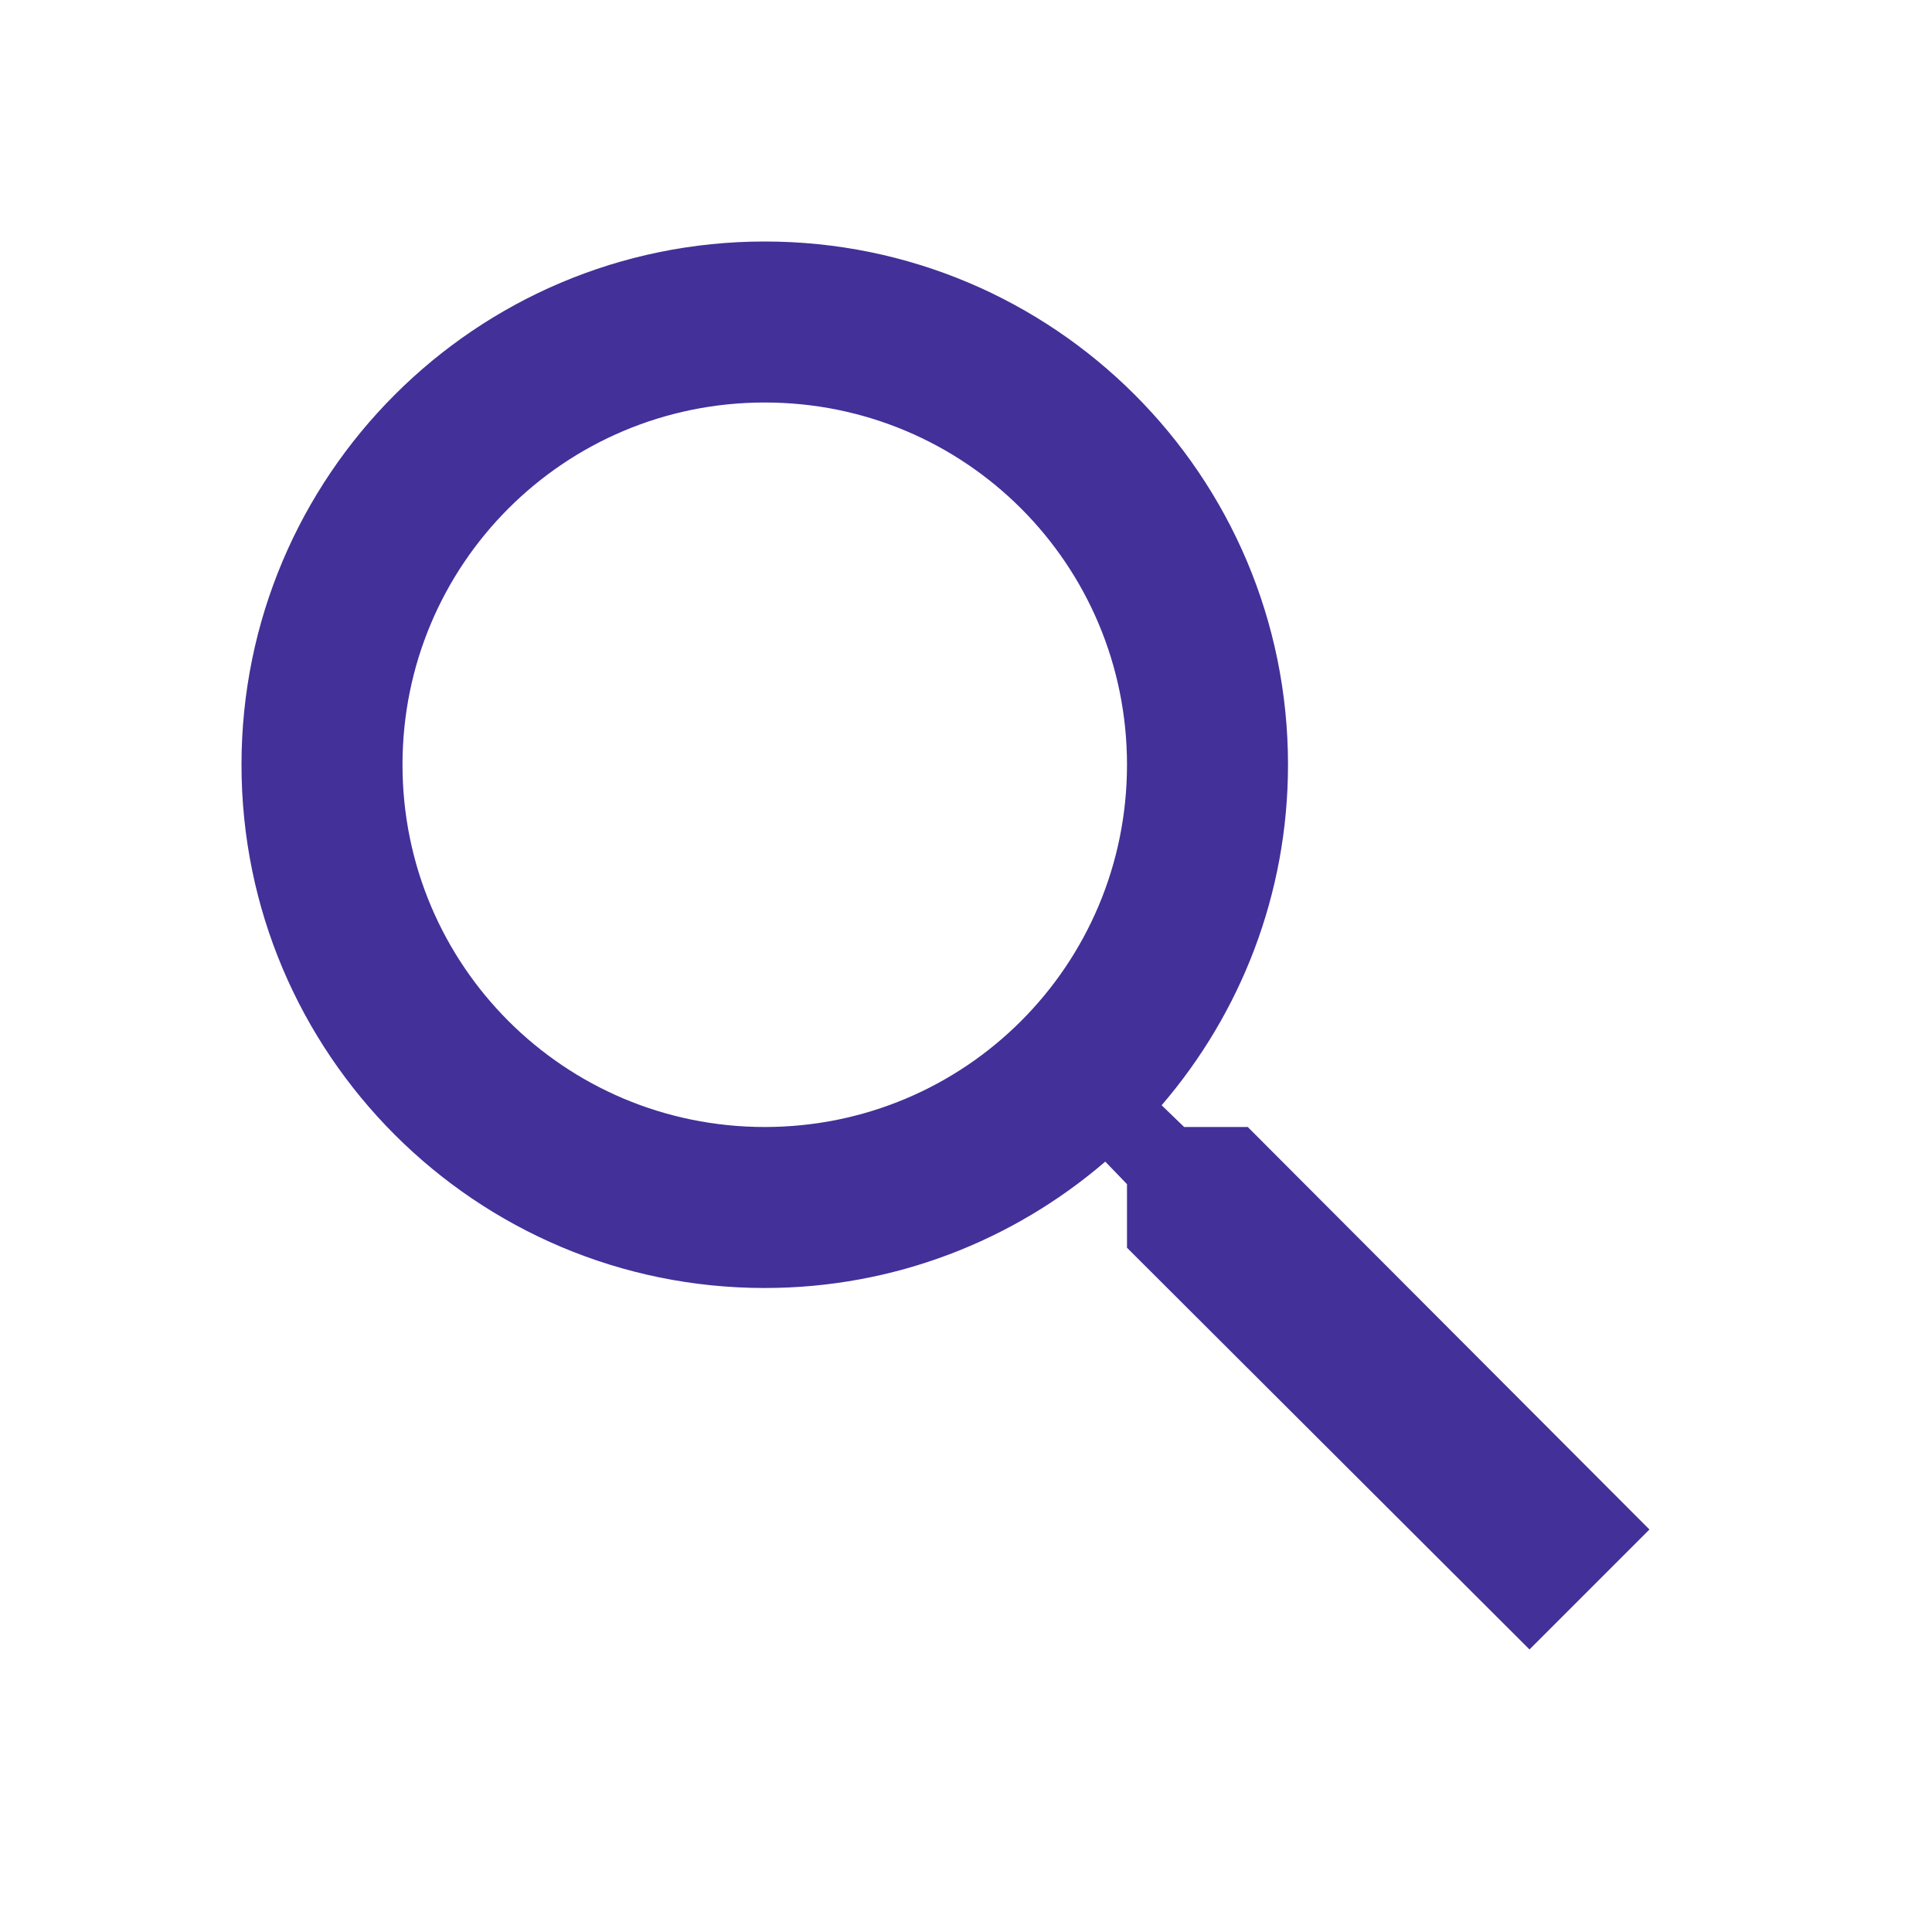
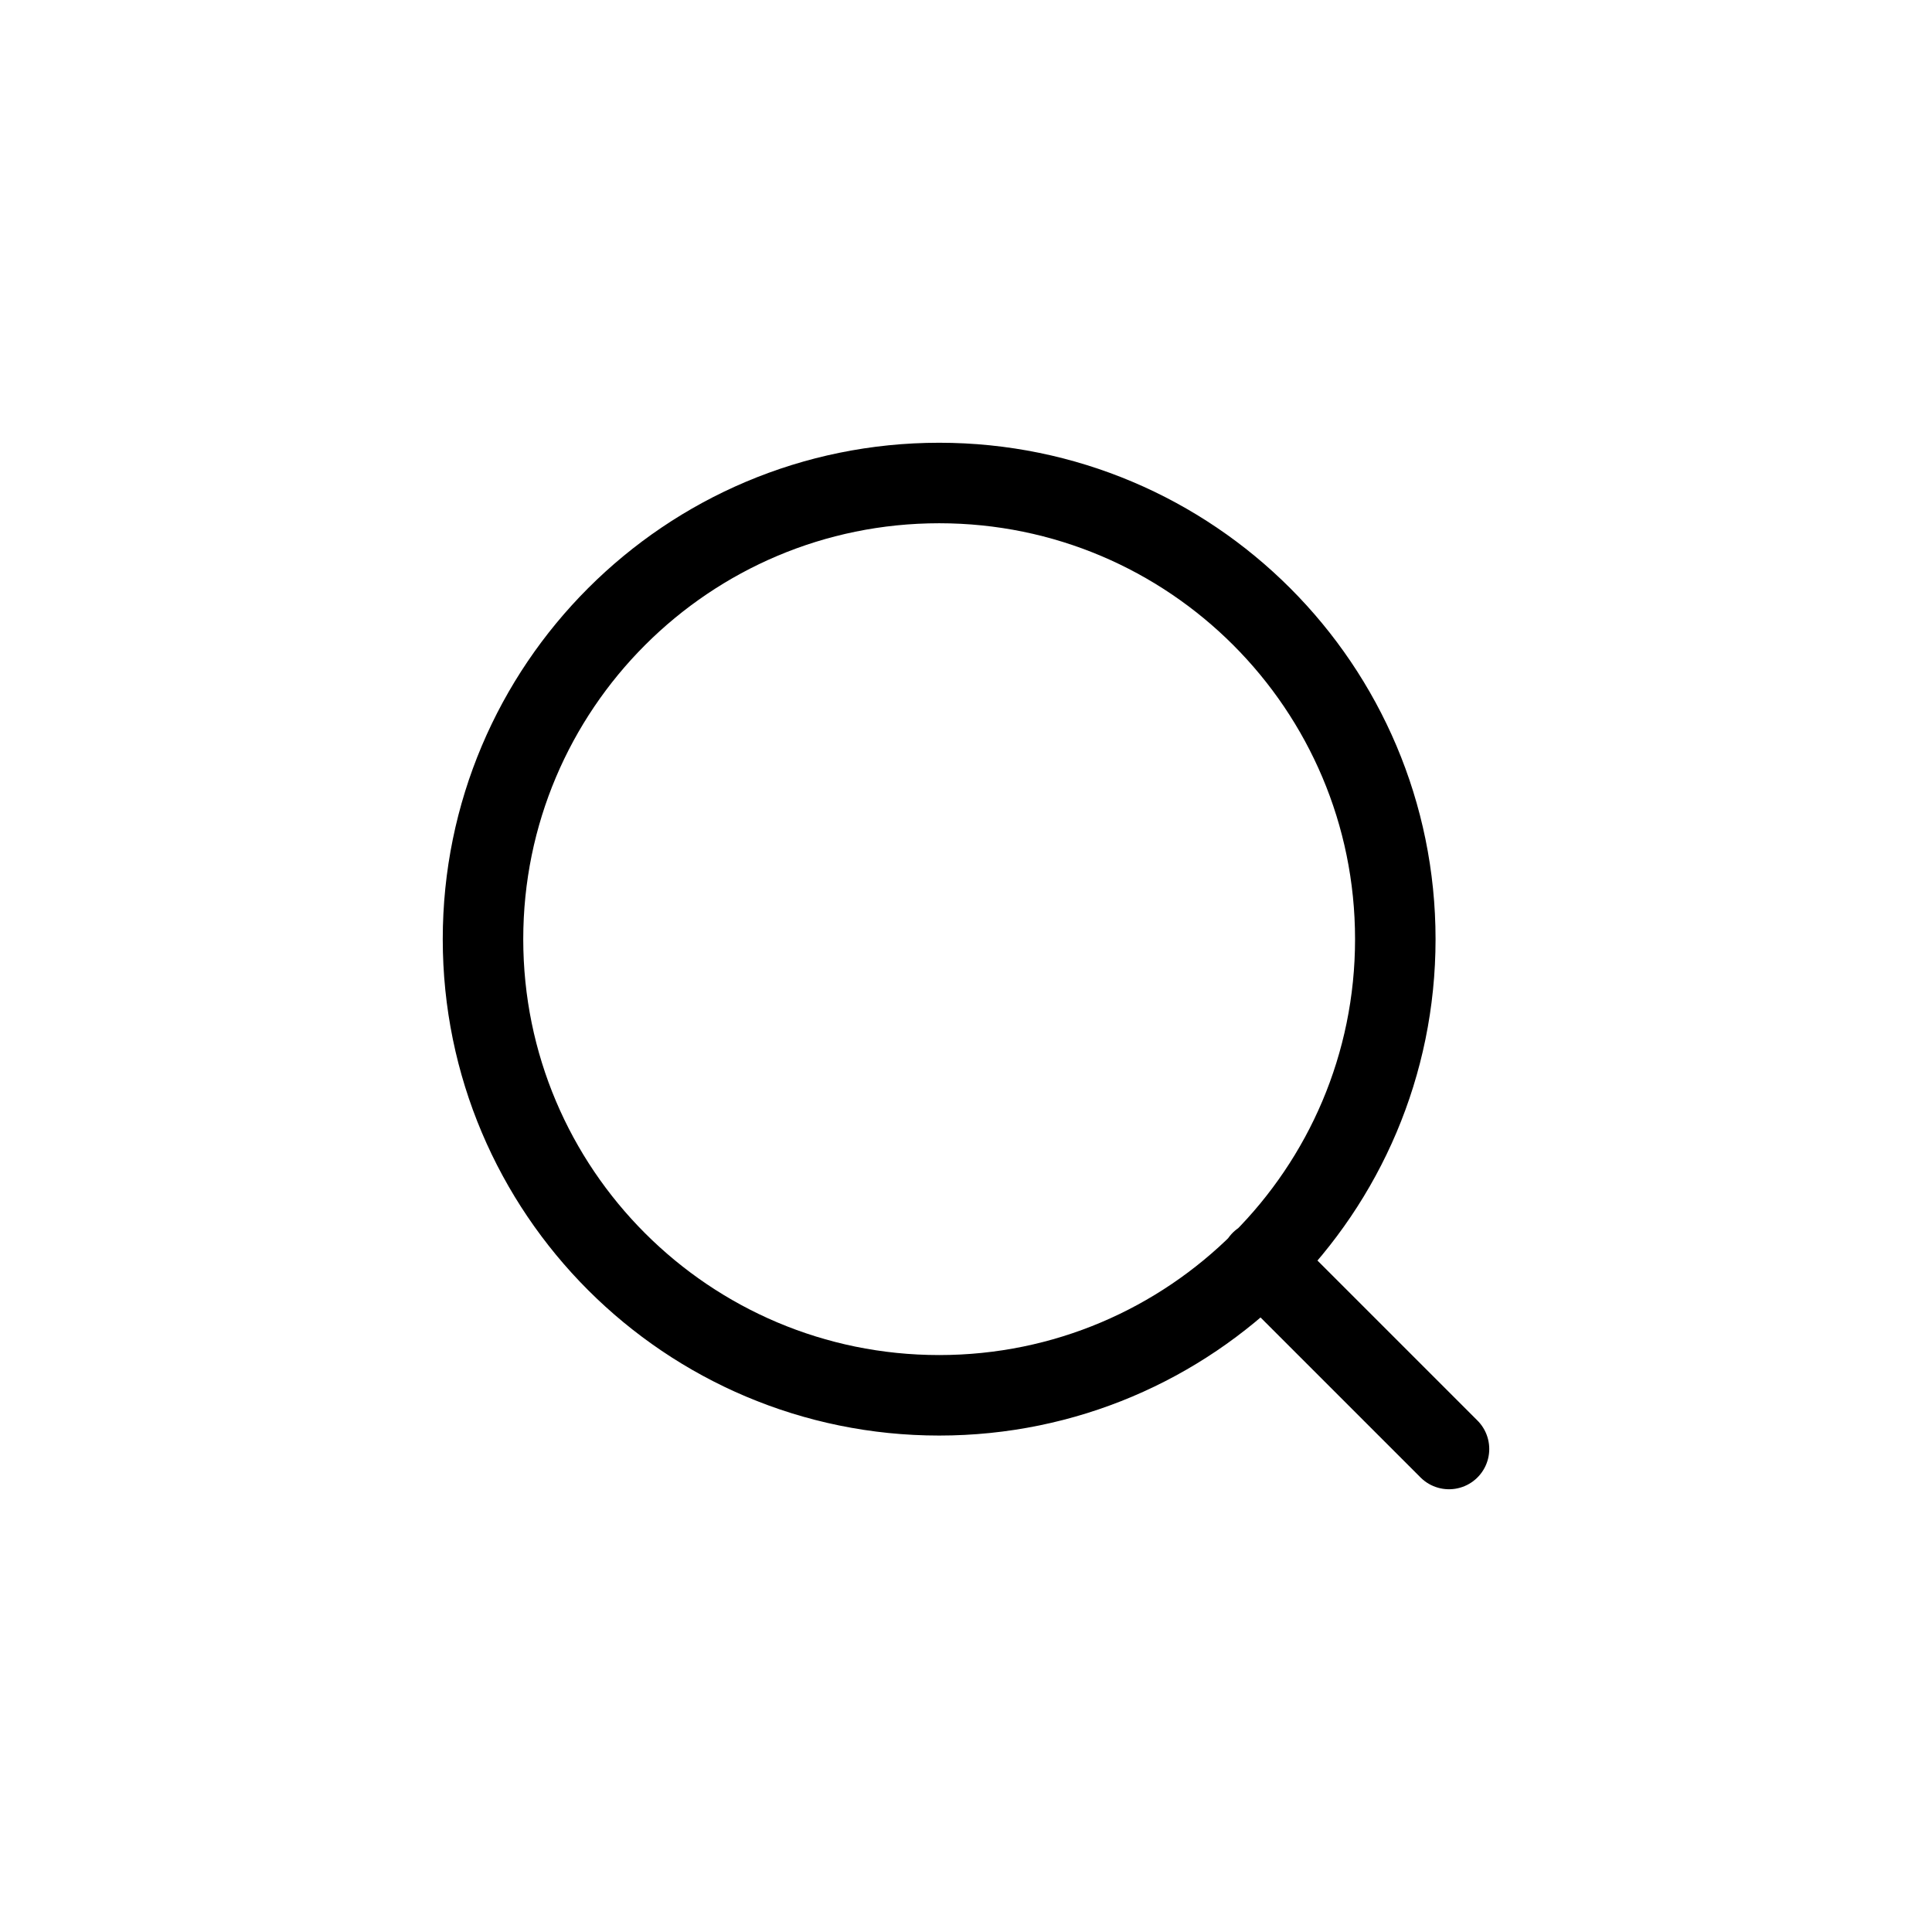
- <svg xmlns="http://www.w3.org/2000/svg" width="24" height="24" viewBox="0 0 24 24" fill="#433099">
-   <path d="M15.5 14H14.71L14.43 13.73C15.41 12.59 16 11.11 16 9.5C16 5.91 13.09 3 9.5 3C5.91 3 3 5.91 3 9.5C3 13.09 5.91 16 9.5 16C11.11 16 12.59 15.41 13.73 14.43L14 14.71V15.5L19 20.49L20.49 19L15.5 14ZM9.5 14C7.01 14 5 11.99 5 9.5C5 7.01 7.01 5 9.5 5C11.99 5 14 7.01 14 9.5C14 11.99 11.99 14 9.5 14Z" />
+ <svg xmlns="http://www.w3.org/2000/svg" width="24" height="24" viewBox="0 0 24 24" fill="none">
+   <path d="M18 18L15.667 15.667M17.333 11.667C17.333 14.796 14.796 17.333 11.667 17.333C8.537 17.333 6 14.796 6 11.667C6 8.537 8.537 6 11.667 6C14.796 6 17.333 8.537 17.333 11.667Z" stroke="black" stroke-linecap="round" stroke-linejoin="round" />
</svg>
